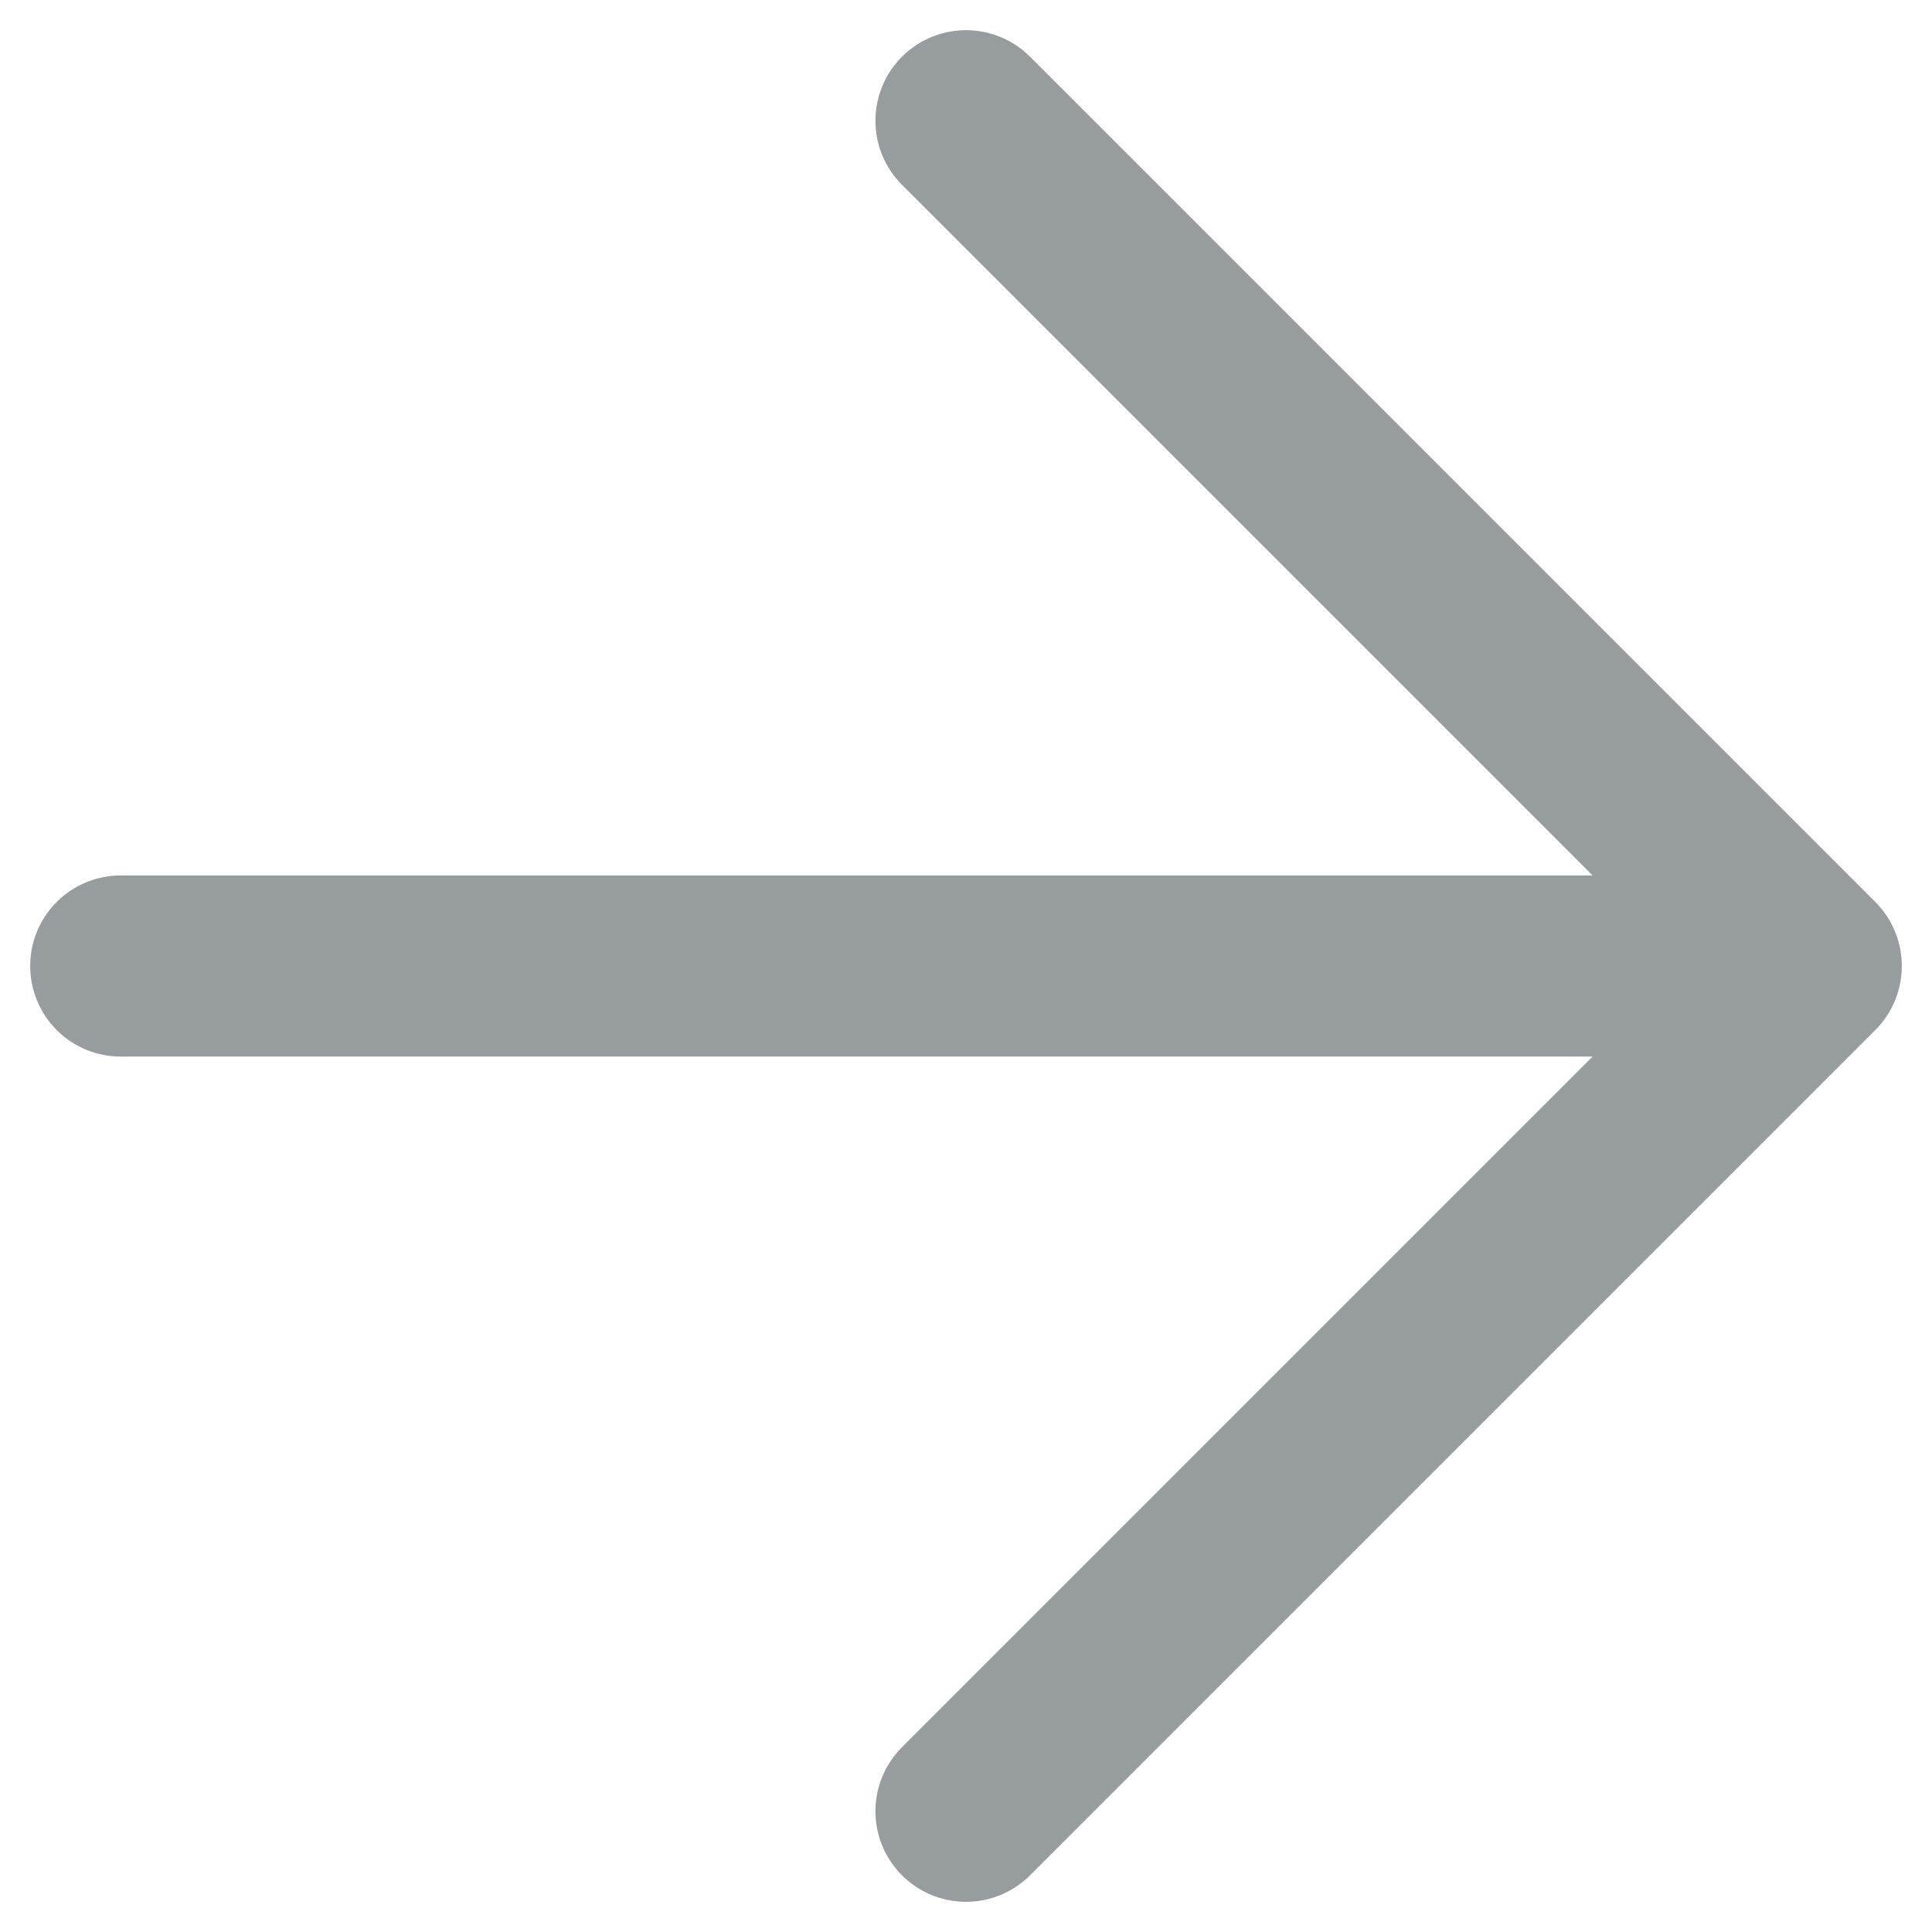
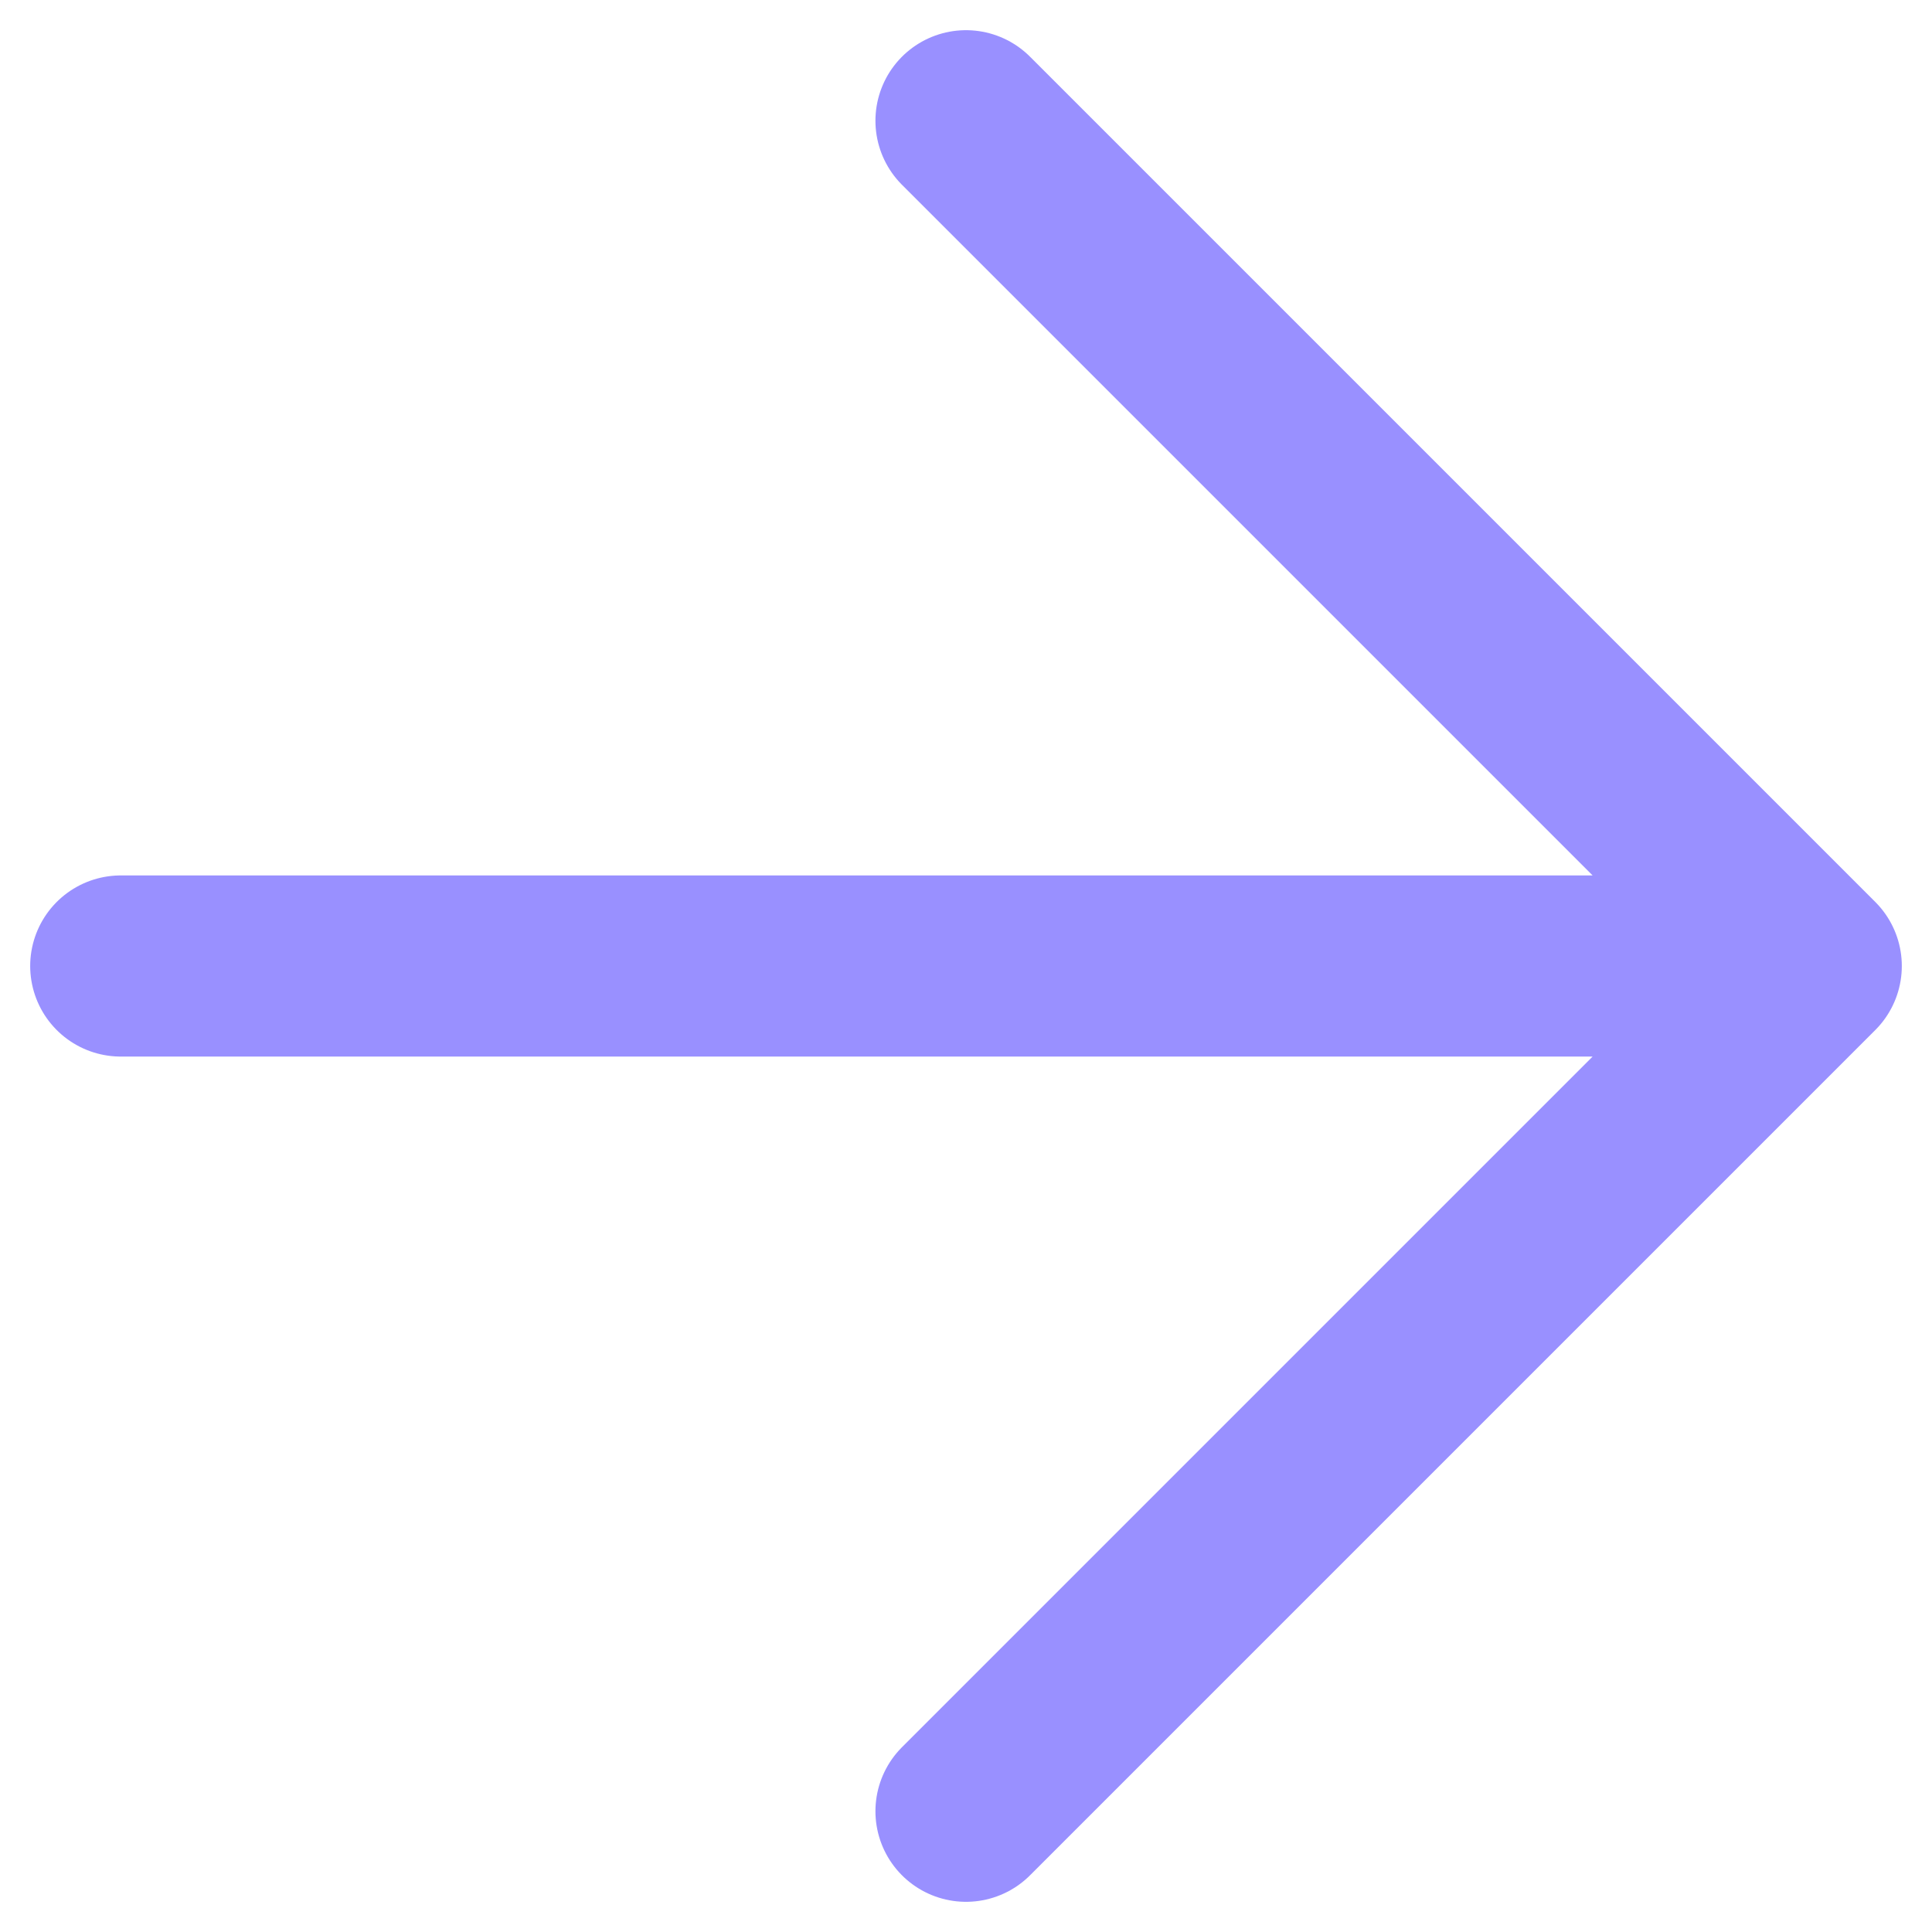
<svg xmlns="http://www.w3.org/2000/svg" width="16" height="16" viewBox="0 0 16 16" fill="none">
-   <path d="M1 8H15M15 8L8 1M15 8L8 15" stroke="#979C9E" stroke-width="1.5" stroke-linecap="round" stroke-linejoin="round" />
+   <path class="iconObject" d="M1 8H15M15 8L8 1M15 8L8 15" stroke="#9990FF" stroke-width="1.5" stroke-linecap="round" stroke-linejoin="round" />
</svg>
